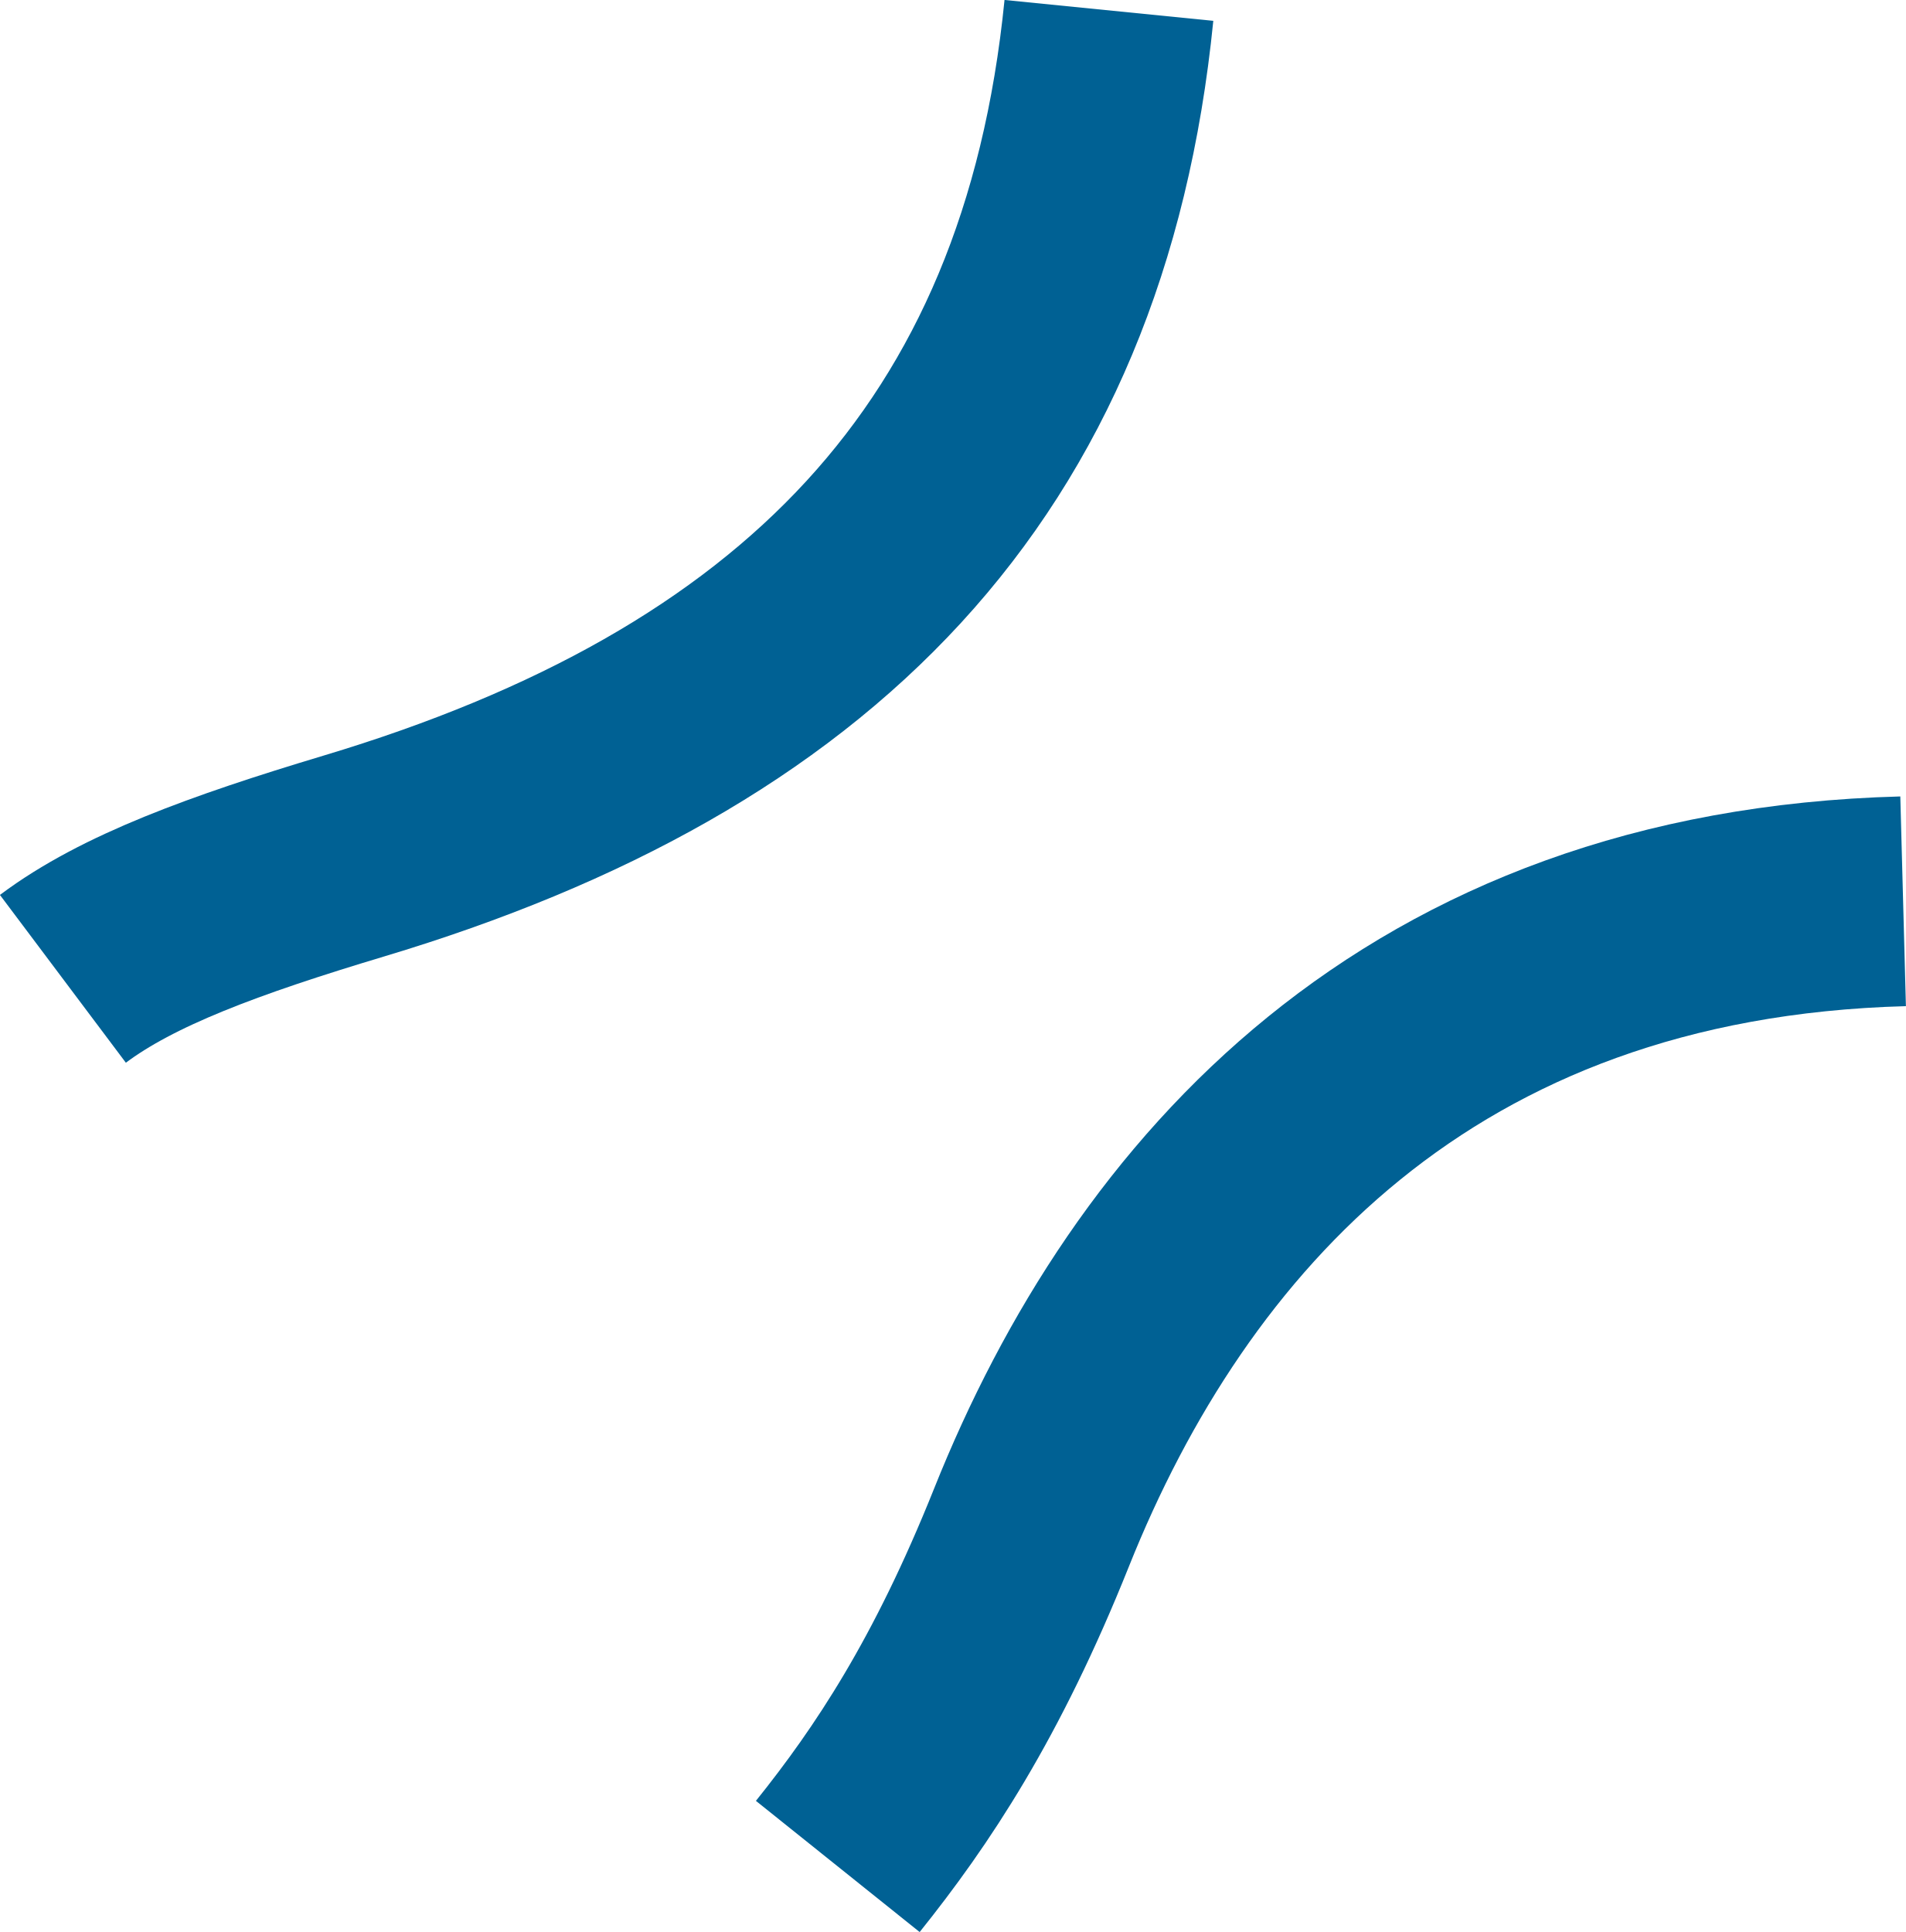
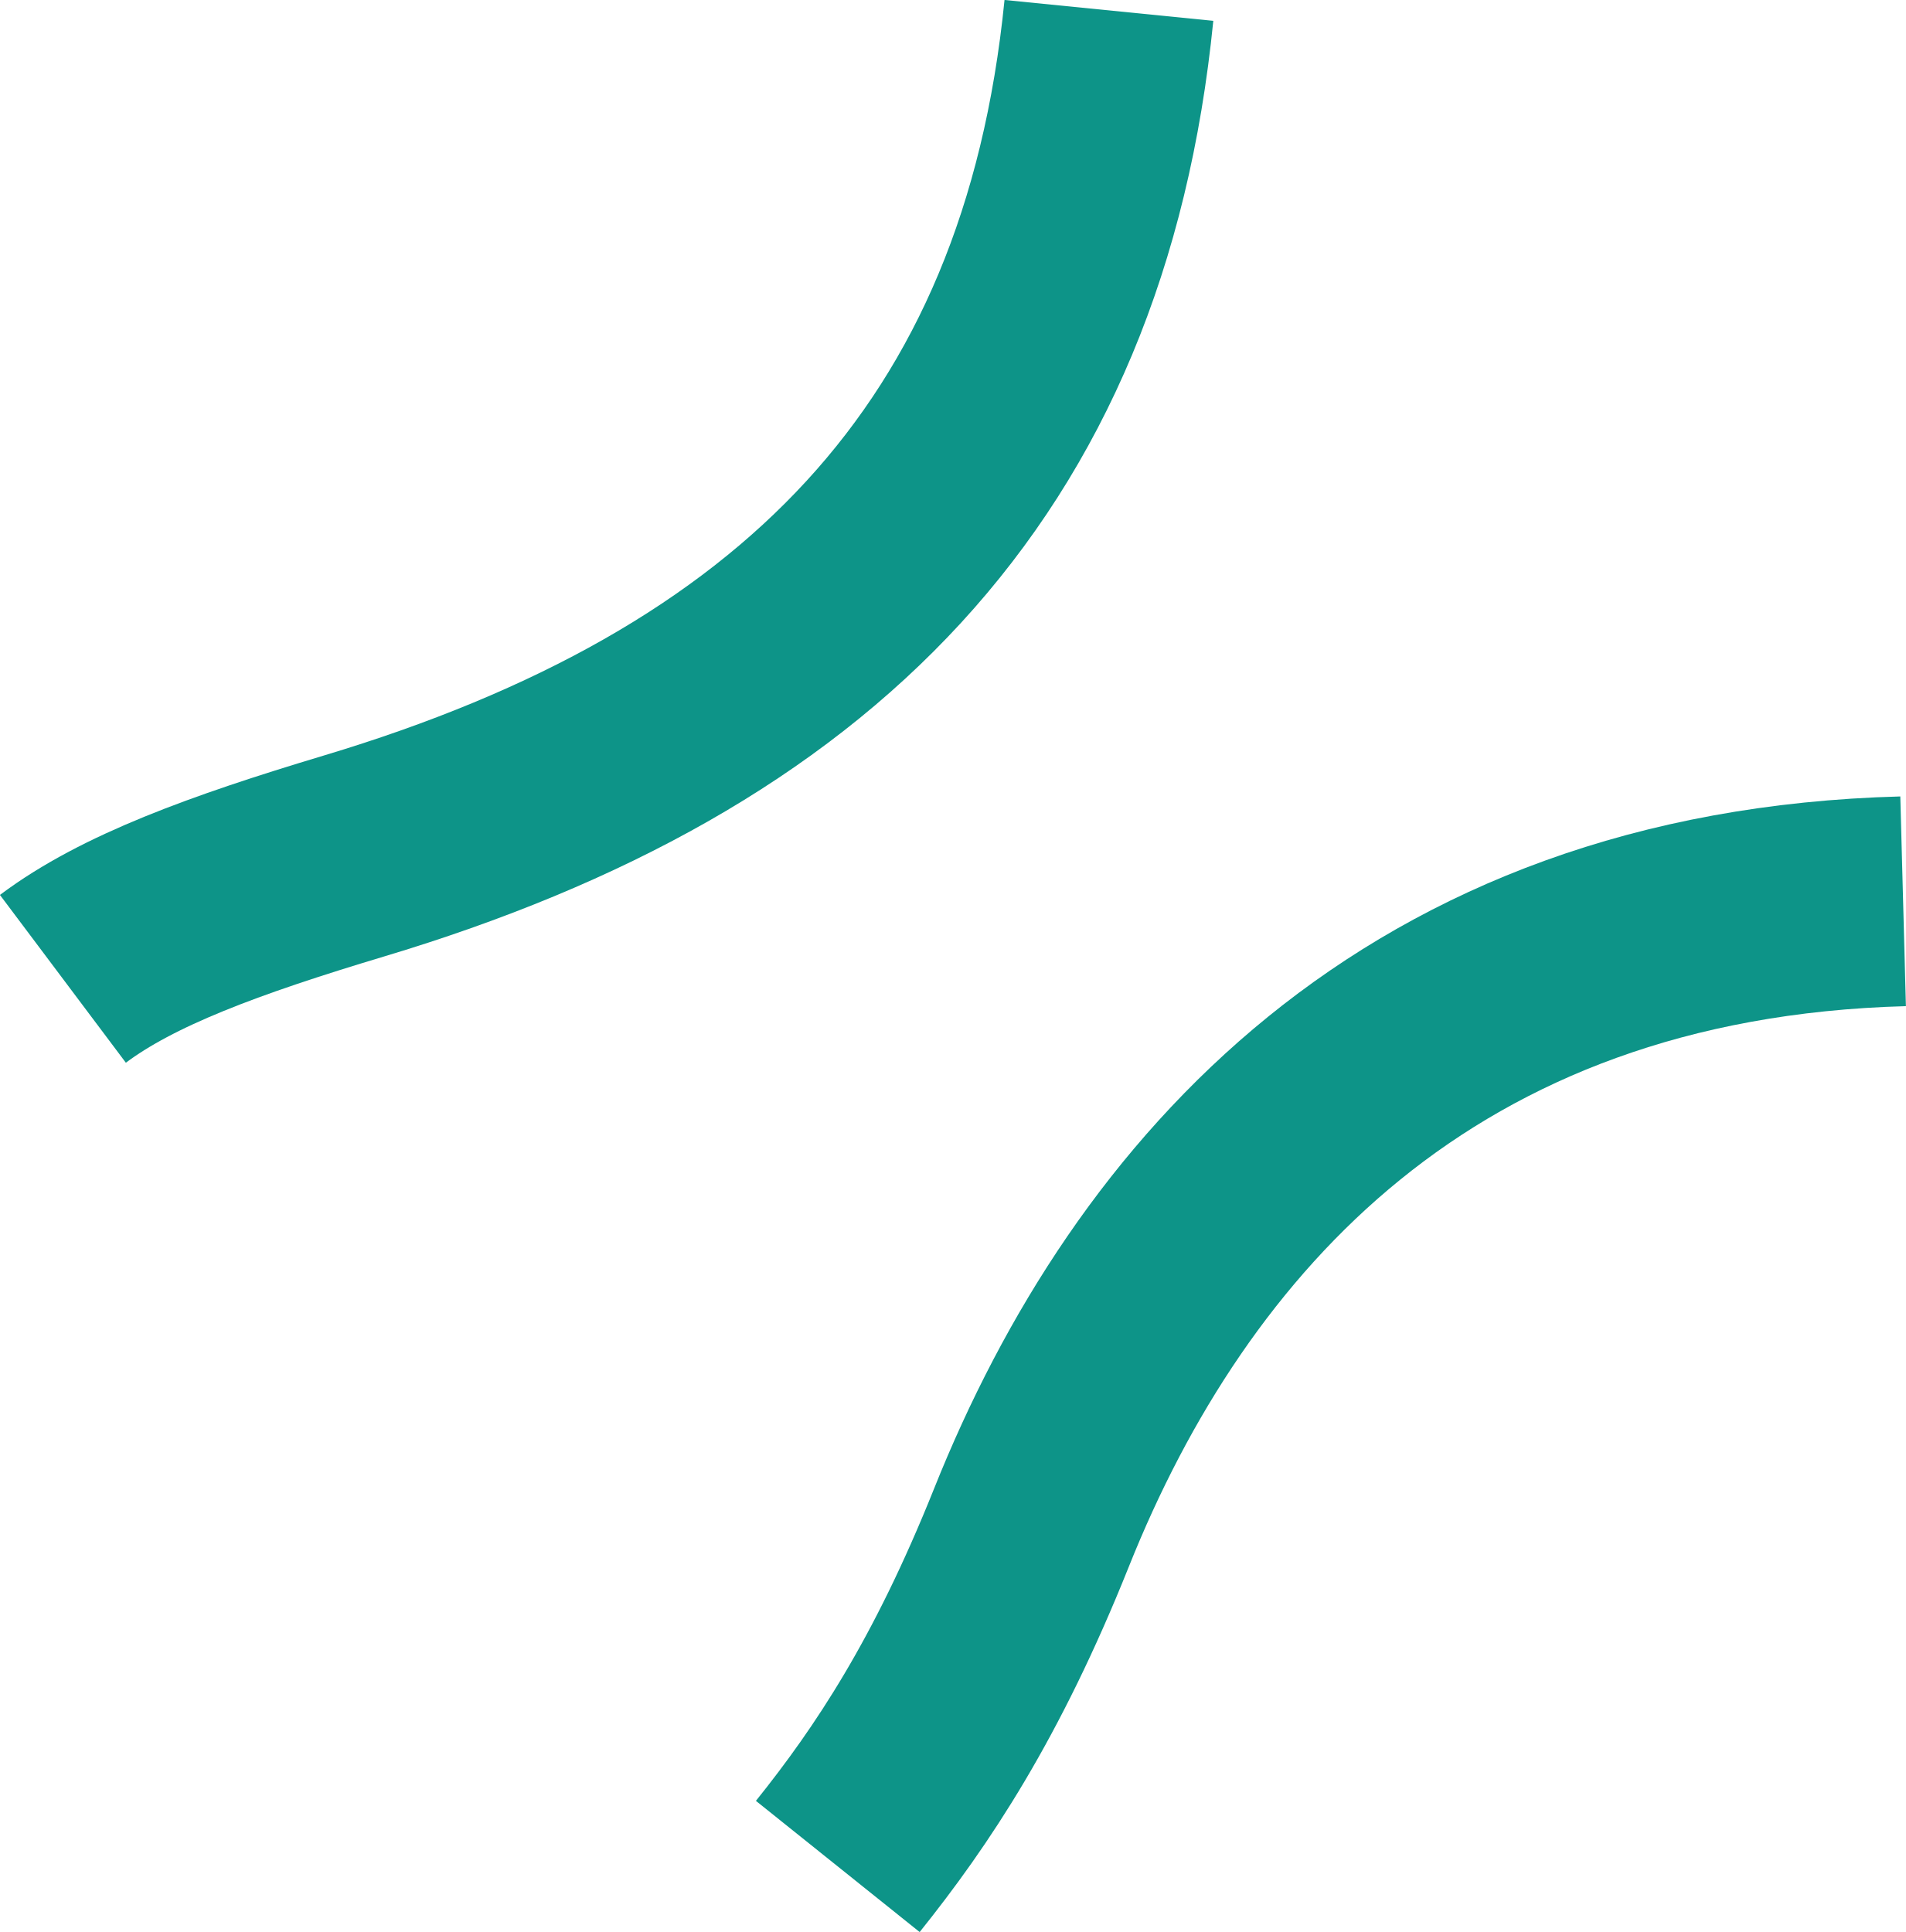
<svg xmlns="http://www.w3.org/2000/svg" preserveAspectRatio="none" overflow="visible" style="display: block;" width="17.968" height="18.216" viewBox="0 0 17.968 18.216" fill="none">
  <g id="Group">
-     <path id="Vector" d="M10.454 0.098C10.028 4.359 7.593 6.794 3.333 8.072C2.115 8.438 1.202 8.772 0.593 9.229" stroke-width="1.978" stroke="#006194" />
-     <path id="Vector_2" d="M17.941 8.498C13.376 8.62 10.941 11.359 9.724 14.403C9.115 15.925 8.507 16.838 7.898 17.598" stroke-width="1.978" stroke="#006194" />
+     <path id="Vector" d="M10.454 0.098C10.028 4.359 7.593 6.794 3.333 8.072C2.115 8.438 1.202 8.772 0.593 9.229" stroke-width="1.978" stroke="#0d9488" />
+     <path id="Vector_2" d="M17.941 8.498C13.376 8.62 10.941 11.359 9.724 14.403C9.115 15.925 8.507 16.838 7.898 17.598" stroke-width="1.978" stroke="#0d9488" />
  </g>
</svg>
